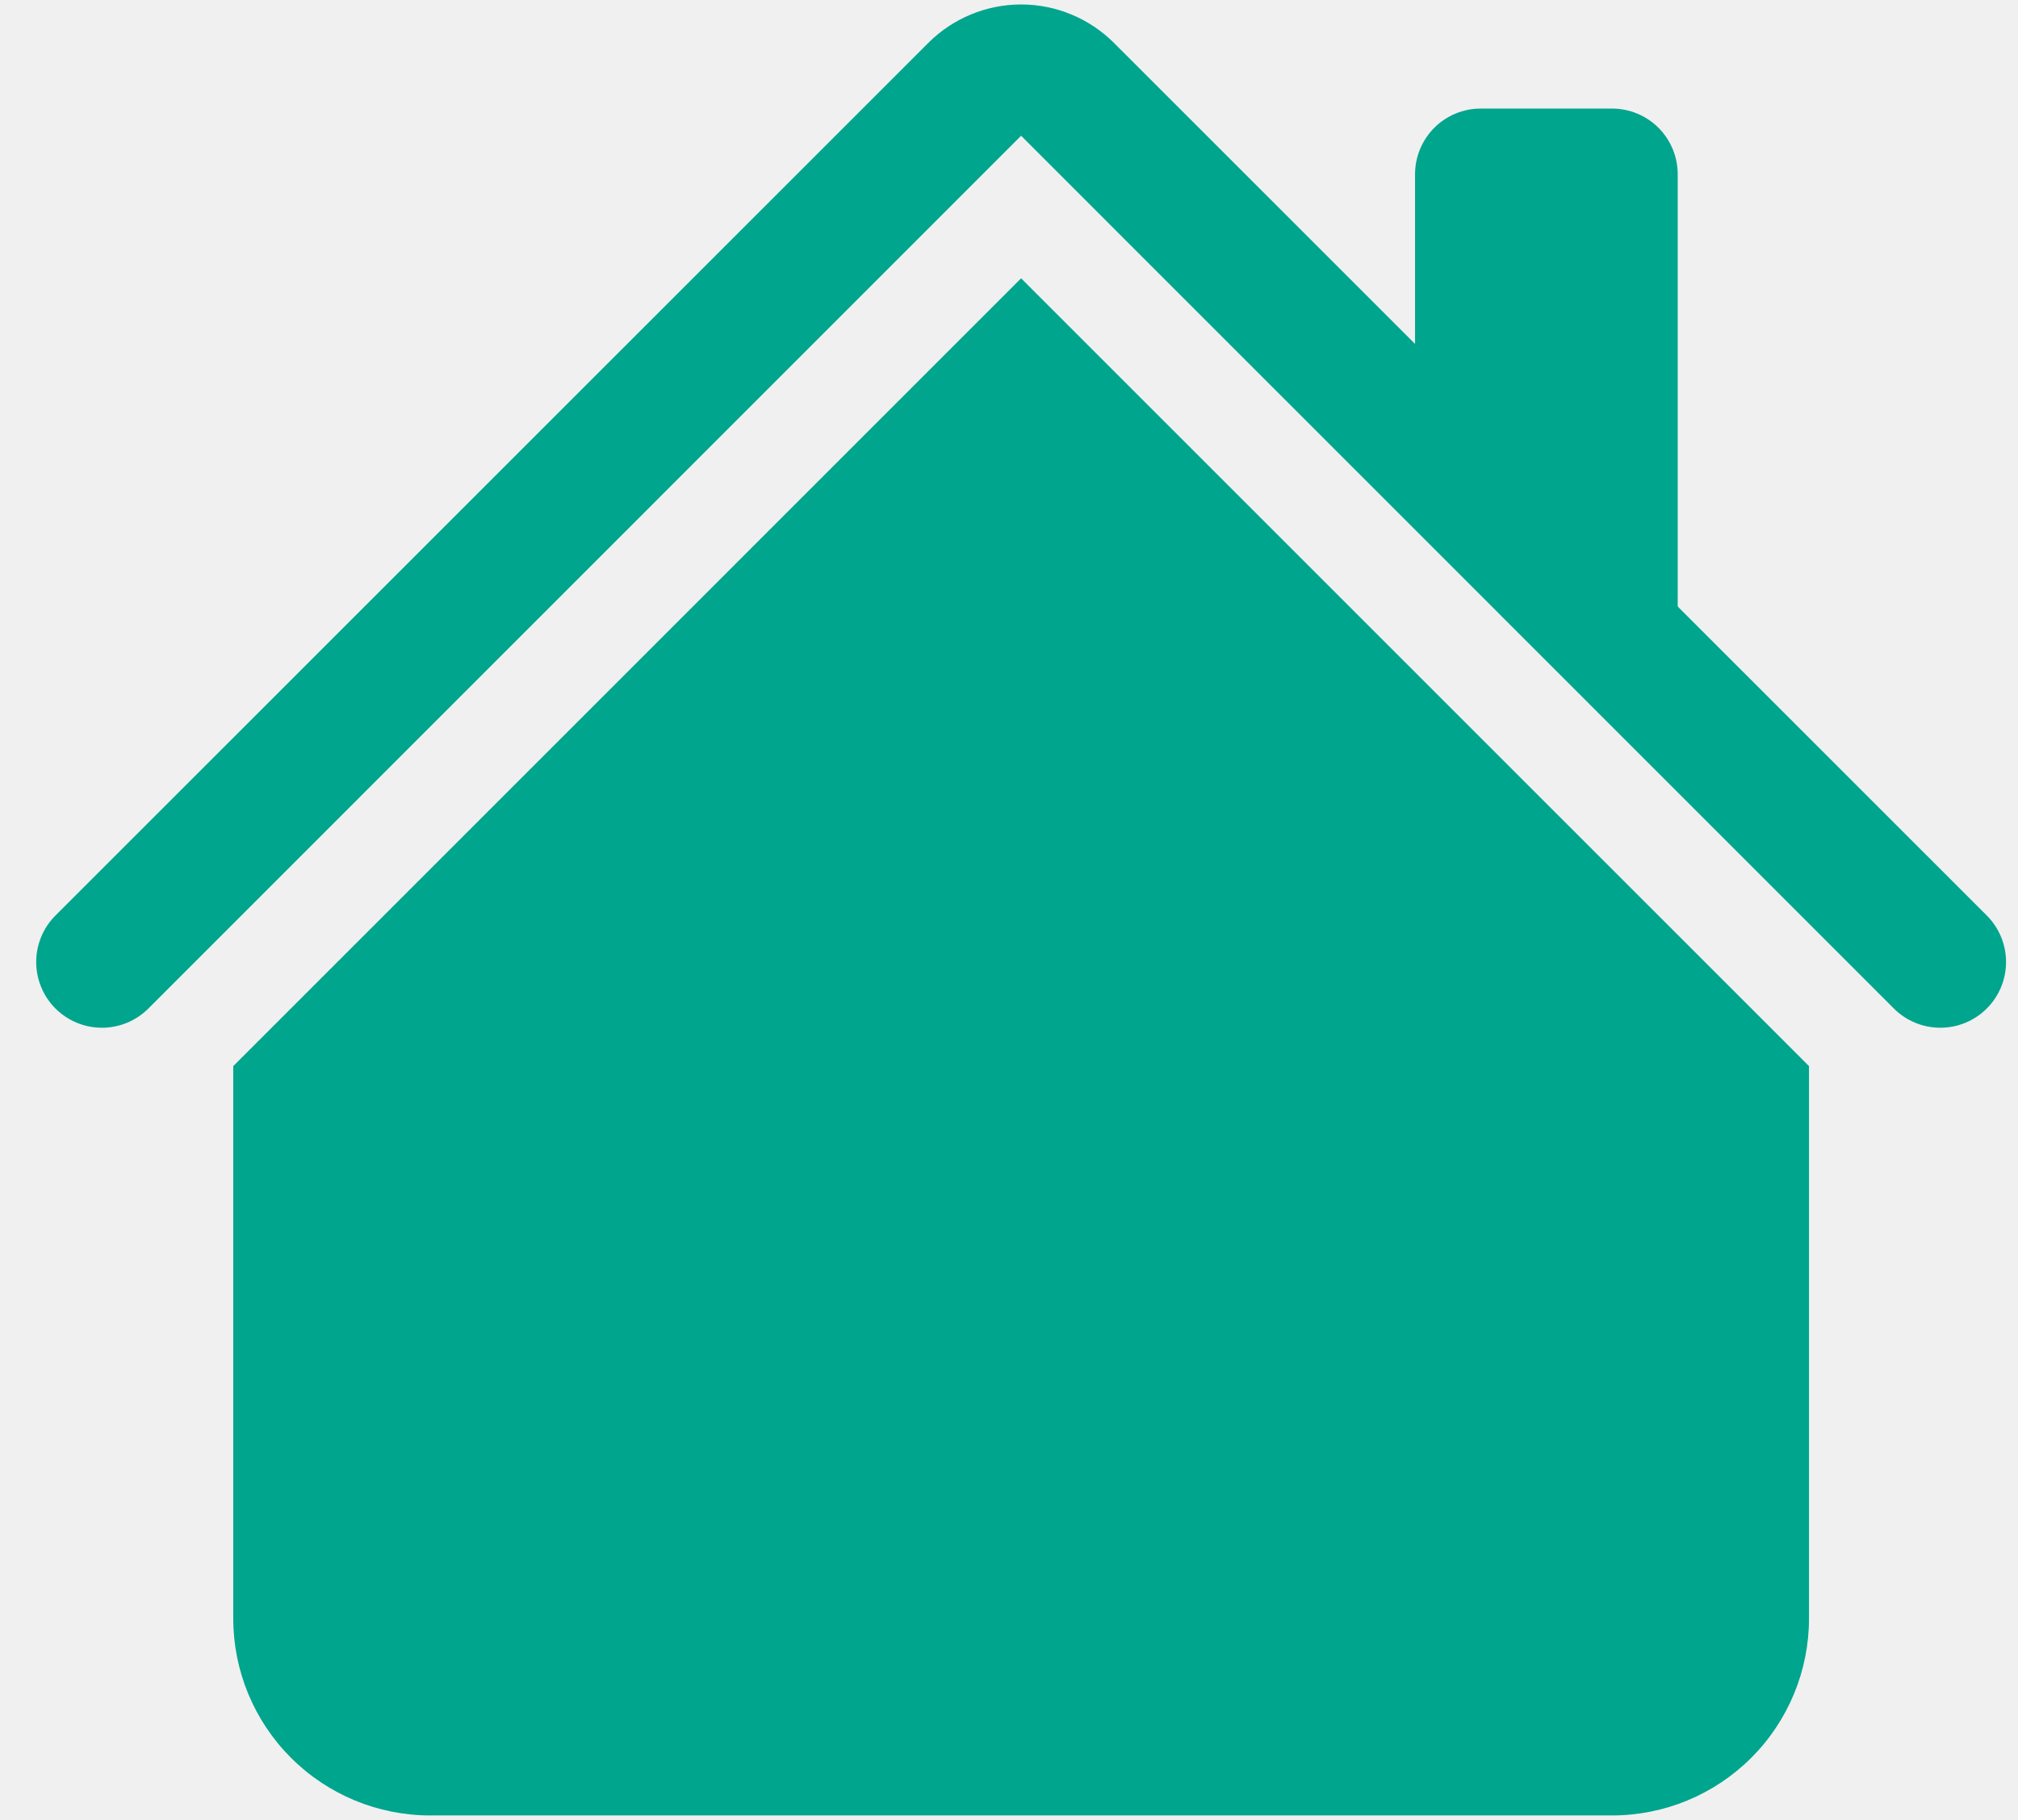
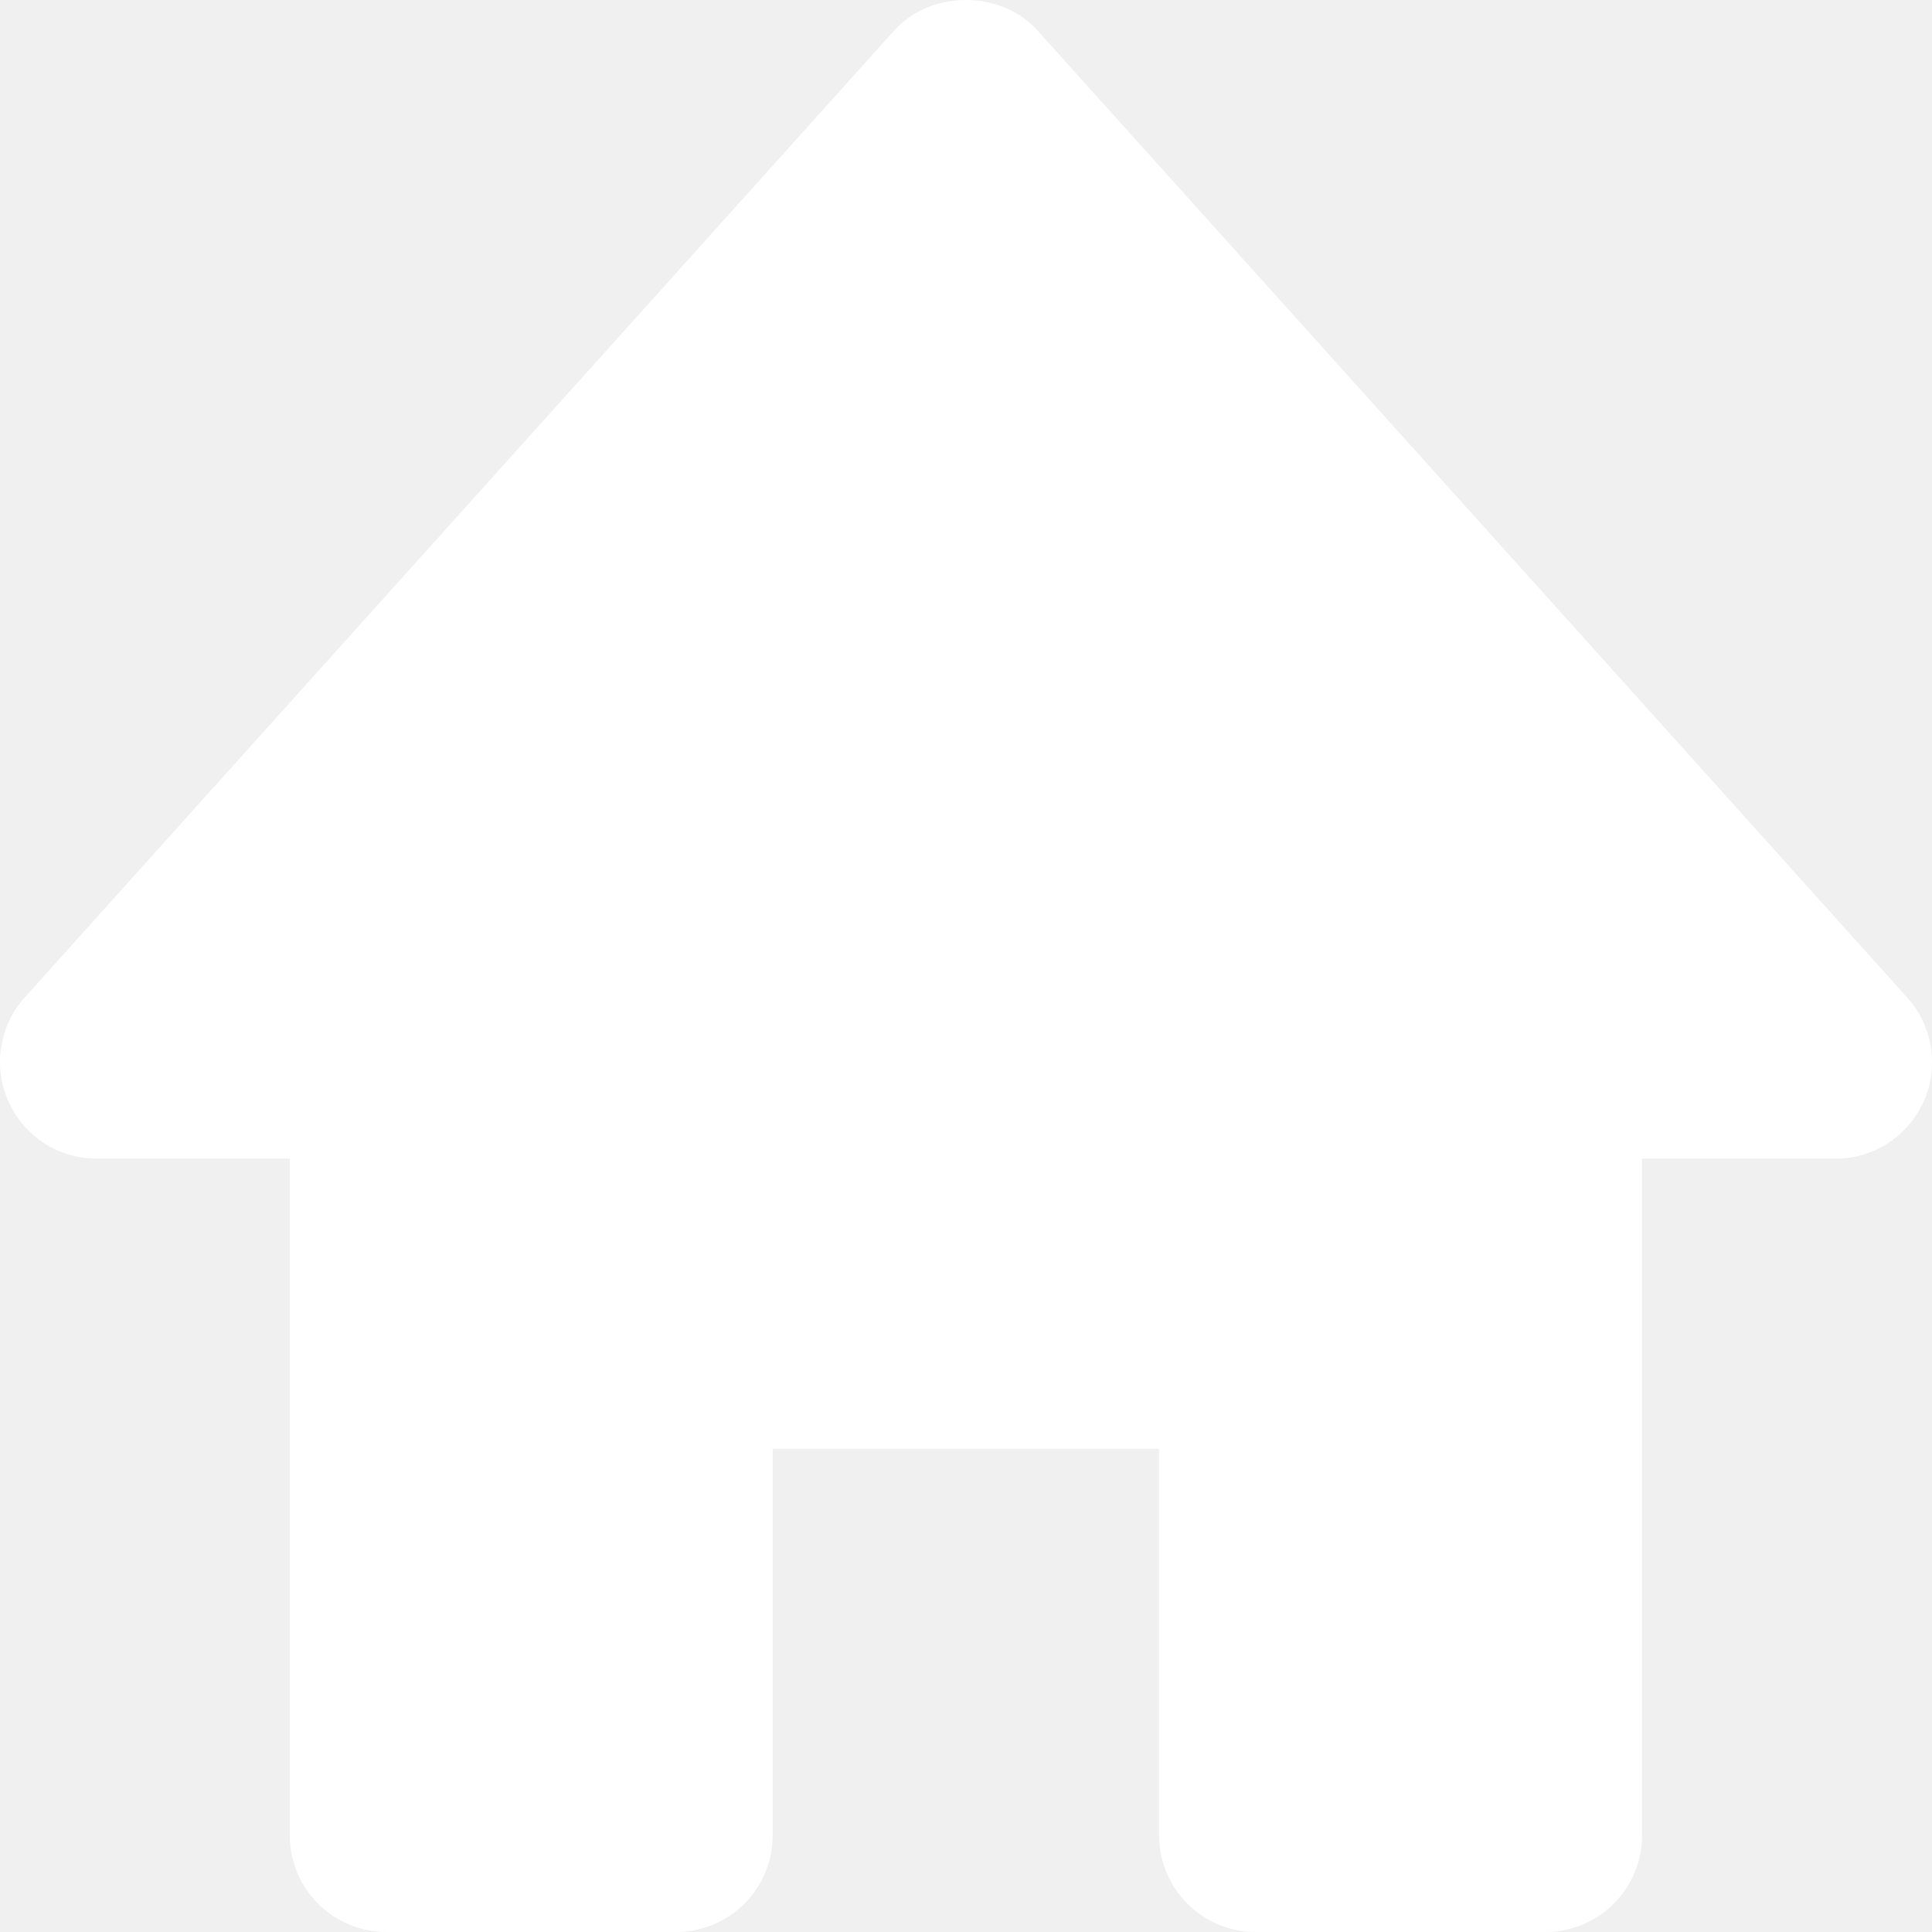
- <svg xmlns="http://www.w3.org/2000/svg" width="51" height="46" viewBox="0 0 51 46" fill="none">
-   <path fill-rule="evenodd" clip-rule="evenodd" d="M25.806 7.035L45.718 26.947V40.909C45.718 42.229 45.194 43.495 44.26 44.429C43.327 45.362 42.06 45.887 40.74 45.887H10.873C9.552 45.887 8.286 45.362 7.353 44.429C6.419 43.495 5.895 42.229 5.895 40.909V26.947L25.806 7.035ZM42.4 4.404V16.019L35.762 9.382V4.404C35.762 3.964 35.937 3.542 36.248 3.23C36.559 2.919 36.982 2.744 37.422 2.744H40.74C41.18 2.744 41.602 2.919 41.914 3.23C42.225 3.542 42.4 3.964 42.4 4.404Z" fill="#00A58D" />
-   <path fill-rule="evenodd" clip-rule="evenodd" d="M23.46 1.085C24.082 0.463 24.927 0.113 25.806 0.113C26.686 0.113 27.53 0.463 28.153 1.085L50.212 23.141C50.523 23.452 50.698 23.875 50.698 24.315C50.698 24.756 50.523 25.179 50.212 25.49C49.9 25.802 49.478 25.977 49.037 25.977C48.596 25.977 48.174 25.802 47.862 25.49L25.806 3.431L3.751 25.49C3.439 25.802 3.017 25.977 2.576 25.977C2.135 25.977 1.713 25.802 1.401 25.49C1.09 25.179 0.915 24.756 0.915 24.315C0.915 23.875 1.09 23.452 1.401 23.141L23.46 1.085Z" fill="#00A58D" />
+ <svg xmlns="http://www.w3.org/2000/svg" width="14" height="14" viewBox="0 0 14 14" fill="none">
+   <path d="M13.819 7.227L7.519 0.222C7.254 -0.074 6.744 -0.074 6.479 0.222L0.18 7.227C0.089 7.327 0.03 7.452 0.009 7.586C-0.013 7.72 0.006 7.857 0.061 7.981C0.173 8.233 0.423 8.396 0.7 8.396H2.1V13.3C2.1 13.485 2.174 13.664 2.305 13.795C2.436 13.926 2.614 14 2.8 14H4.899C5.085 14 5.263 13.926 5.394 13.795C5.526 13.664 5.599 13.485 5.599 13.3V10.498H8.399V13.3C8.399 13.485 8.473 13.664 8.604 13.795C8.735 13.926 8.913 14 9.099 14H11.199C11.384 14 11.562 13.926 11.694 13.795C11.825 13.664 11.899 13.485 11.899 13.3V8.396H13.299C13.434 8.397 13.567 8.358 13.681 8.284C13.794 8.21 13.884 8.105 13.94 7.981C13.995 7.857 14.013 7.72 13.991 7.586C13.97 7.452 13.91 7.327 13.819 7.227Z" fill="white" />
</svg>
